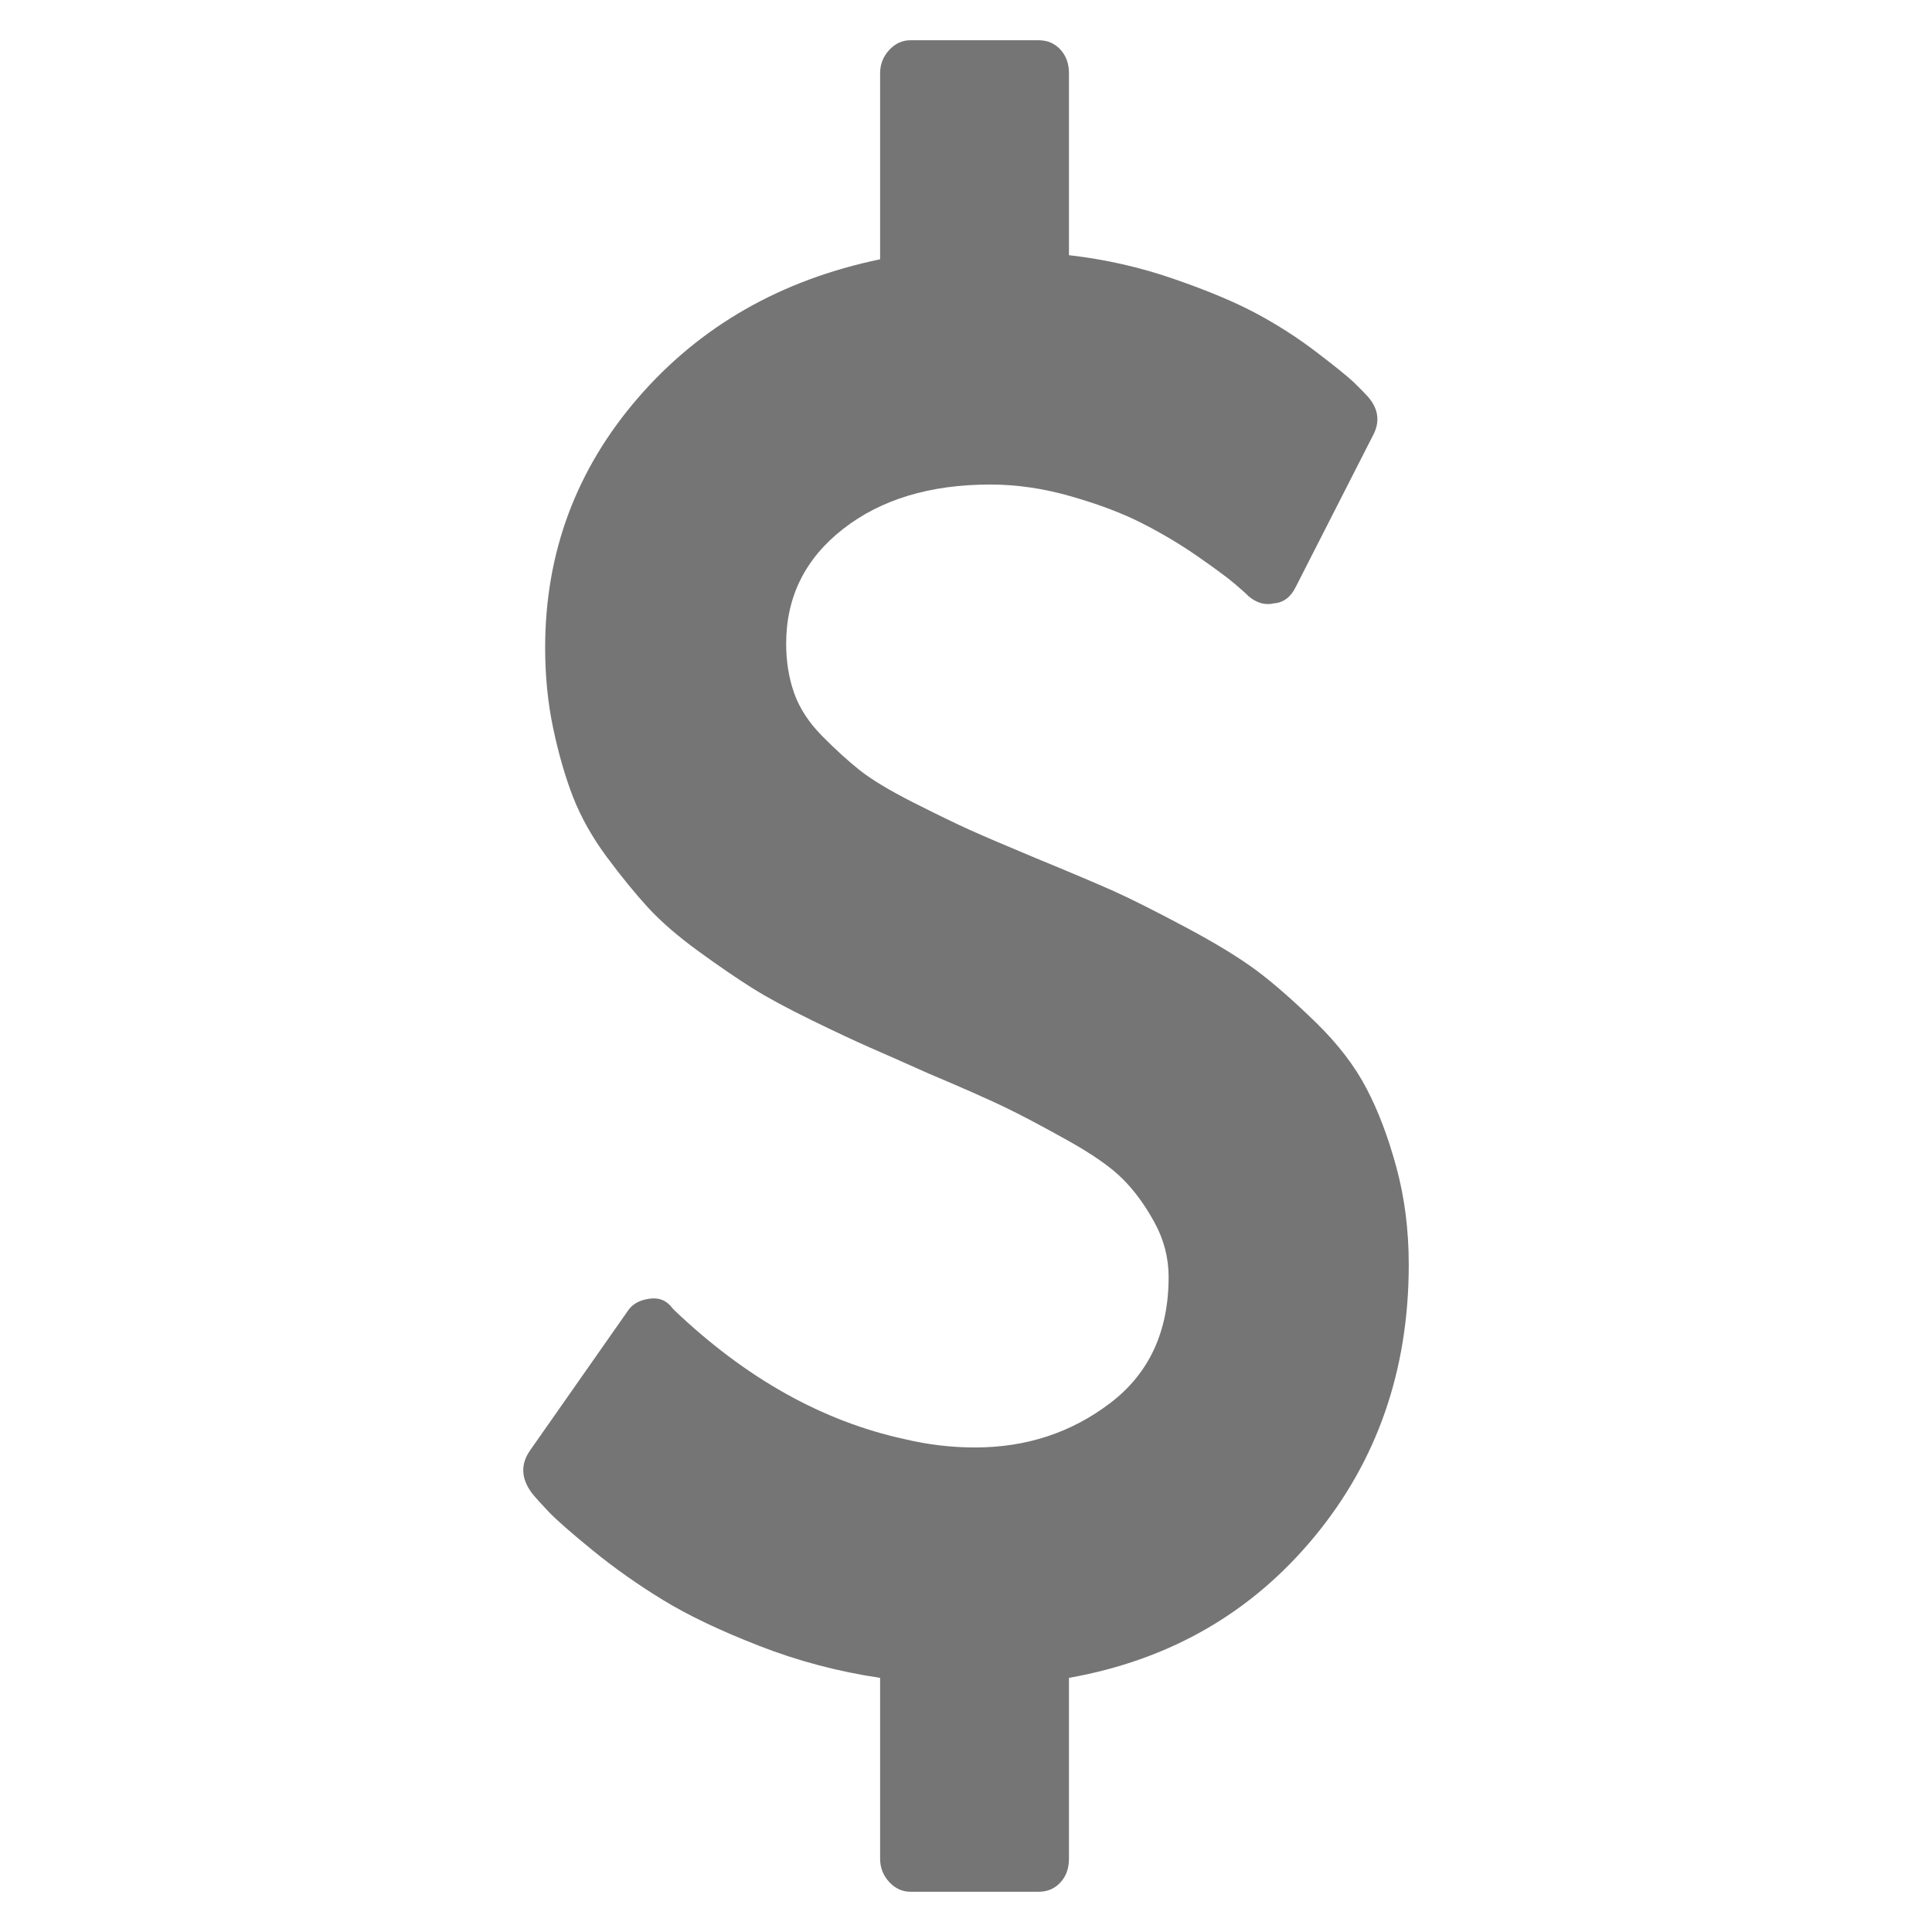
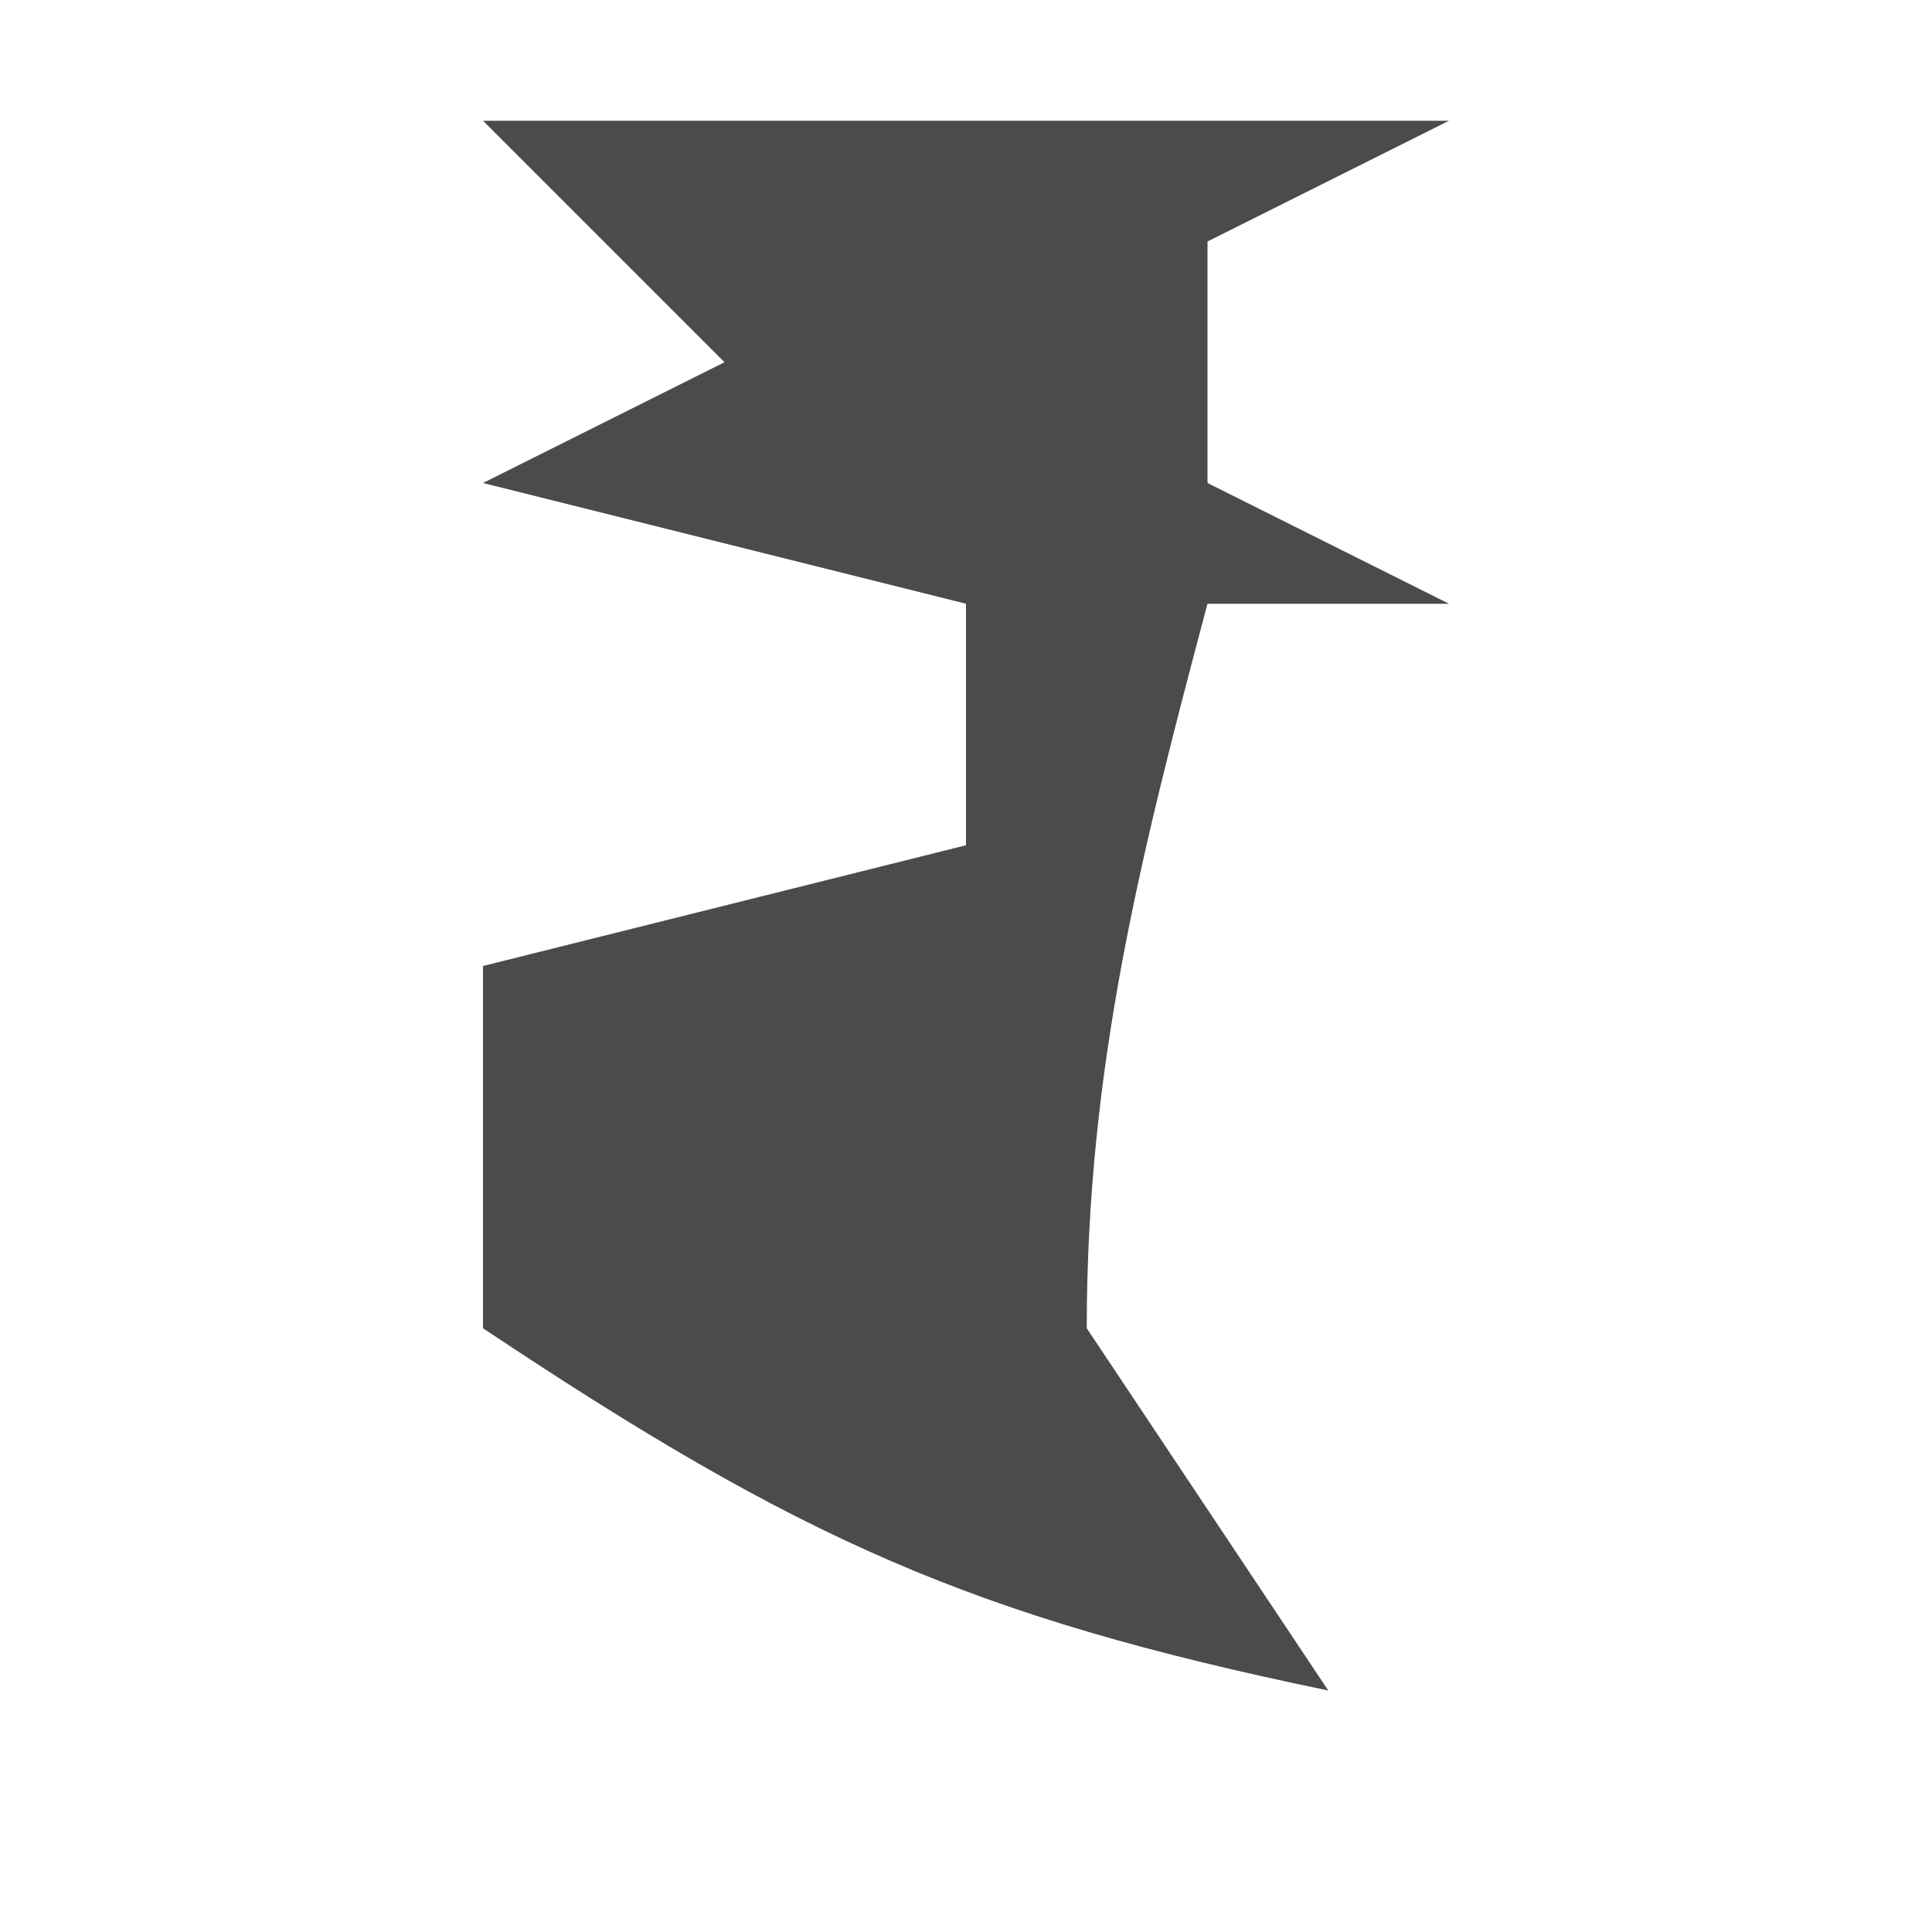
- <svg xmlns="http://www.w3.org/2000/svg" width="24" height="24" viewBox="0 0 24 24" fill="none">
-   <path d="M17.5 15.709C17.5 17.018 17.109 18.146 16.327 19.091C15.545 20.037 14.529 20.621 13.279 20.843V23.089C13.279 23.209 13.244 23.308 13.173 23.384C13.102 23.462 13.012 23.5 12.902 23.5H11.31C11.208 23.5 11.12 23.459 11.045 23.378C10.971 23.297 10.933 23.201 10.933 23.089V20.843C10.415 20.766 9.913 20.634 9.43 20.445C8.947 20.257 8.548 20.067 8.233 19.874C7.919 19.682 7.628 19.476 7.361 19.258C7.094 19.04 6.911 18.88 6.813 18.777C6.715 18.674 6.646 18.597 6.606 18.546C6.473 18.366 6.465 18.191 6.583 18.02L7.797 16.287C7.852 16.201 7.943 16.15 8.068 16.133C8.186 16.116 8.281 16.154 8.351 16.248L8.375 16.274C9.263 17.121 10.218 17.656 11.24 17.878C11.531 17.947 11.821 17.981 12.112 17.981C12.749 17.981 13.309 17.797 13.792 17.429C14.276 17.061 14.517 16.539 14.517 15.863C14.517 15.624 14.458 15.397 14.34 15.183C14.223 14.969 14.091 14.789 13.945 14.644C13.8 14.498 13.57 14.338 13.256 14.163C12.941 13.987 12.682 13.85 12.478 13.752C12.273 13.654 11.959 13.514 11.534 13.335C11.228 13.198 10.986 13.091 10.809 13.014C10.633 12.937 10.391 12.824 10.084 12.674C9.778 12.524 9.532 12.392 9.348 12.276C9.163 12.16 8.941 12.009 8.681 11.82C8.422 11.632 8.212 11.45 8.051 11.275C7.89 11.099 7.719 10.89 7.538 10.646C7.357 10.402 7.218 10.154 7.119 9.902C7.021 9.649 6.939 9.365 6.872 9.048C6.805 8.731 6.772 8.398 6.772 8.047C6.772 6.866 7.157 5.831 7.927 4.941C8.697 4.051 9.699 3.478 10.933 3.221V0.911C10.933 0.799 10.971 0.703 11.045 0.622C11.12 0.541 11.208 0.5 11.31 0.5H12.902C13.012 0.5 13.102 0.539 13.173 0.616C13.244 0.693 13.279 0.791 13.279 0.911V3.17C13.727 3.221 14.162 3.319 14.582 3.465C15.003 3.61 15.345 3.754 15.608 3.895C15.871 4.036 16.121 4.196 16.356 4.376C16.592 4.556 16.745 4.68 16.816 4.748C16.887 4.817 16.946 4.877 16.993 4.928C17.127 5.082 17.146 5.245 17.052 5.416L16.097 7.29C16.034 7.418 15.944 7.486 15.826 7.495C15.716 7.521 15.61 7.491 15.508 7.405C15.484 7.379 15.427 7.328 15.337 7.251C15.246 7.174 15.093 7.061 14.877 6.911C14.661 6.761 14.431 6.624 14.187 6.5C13.944 6.376 13.651 6.265 13.309 6.167C12.967 6.068 12.631 6.019 12.301 6.019C11.554 6.019 10.945 6.203 10.473 6.571C10.002 6.939 9.766 7.414 9.766 7.996C9.766 8.218 9.799 8.423 9.866 8.612C9.933 8.8 10.049 8.977 10.214 9.144C10.379 9.311 10.534 9.452 10.68 9.568C10.825 9.683 11.045 9.816 11.34 9.966C11.635 10.115 11.873 10.231 12.053 10.312C12.234 10.393 12.509 10.511 12.879 10.665C13.295 10.836 13.613 10.971 13.834 11.069C14.053 11.168 14.352 11.318 14.729 11.519C15.107 11.72 15.403 11.902 15.62 12.064C15.836 12.227 16.079 12.441 16.351 12.706C16.622 12.971 16.83 13.243 16.975 13.521C17.121 13.799 17.245 14.126 17.347 14.503C17.449 14.879 17.5 15.281 17.5 15.709Z" fill="#757575" />
+ <svg xmlns="http://www.w3.org/2000/svg" version="1.1" width="16" height="16">
+   <path d="M0 0 C2.64 0 5.28 0 8 0 C7.01 0.495 7.01 0.495 6 1 C6 1.66 6 2.32 6 3 C6.66 3.33 7.32 3.66 8 4 C7.34 4 6.68 4 6 4 C5.447 6.076 5 7.844 5 10 C5.99 11.485 5.99 11.485 7 13 C4.038 12.387 2.619 11.746 0 10 C0 9.01 0 8.02 0 7 C1.32 6.67 2.64 6.34 4 6 C4 5.34 4 4.68 4 4 C2.68 3.67 1.36 3.34 0 3 C0.66 2.67 1.32 2.34 2 2 C1.34 1.34 0.68 0.68 0 0 Z " fill="#4B4B4B" transform="translate(4,1)" />
</svg>
